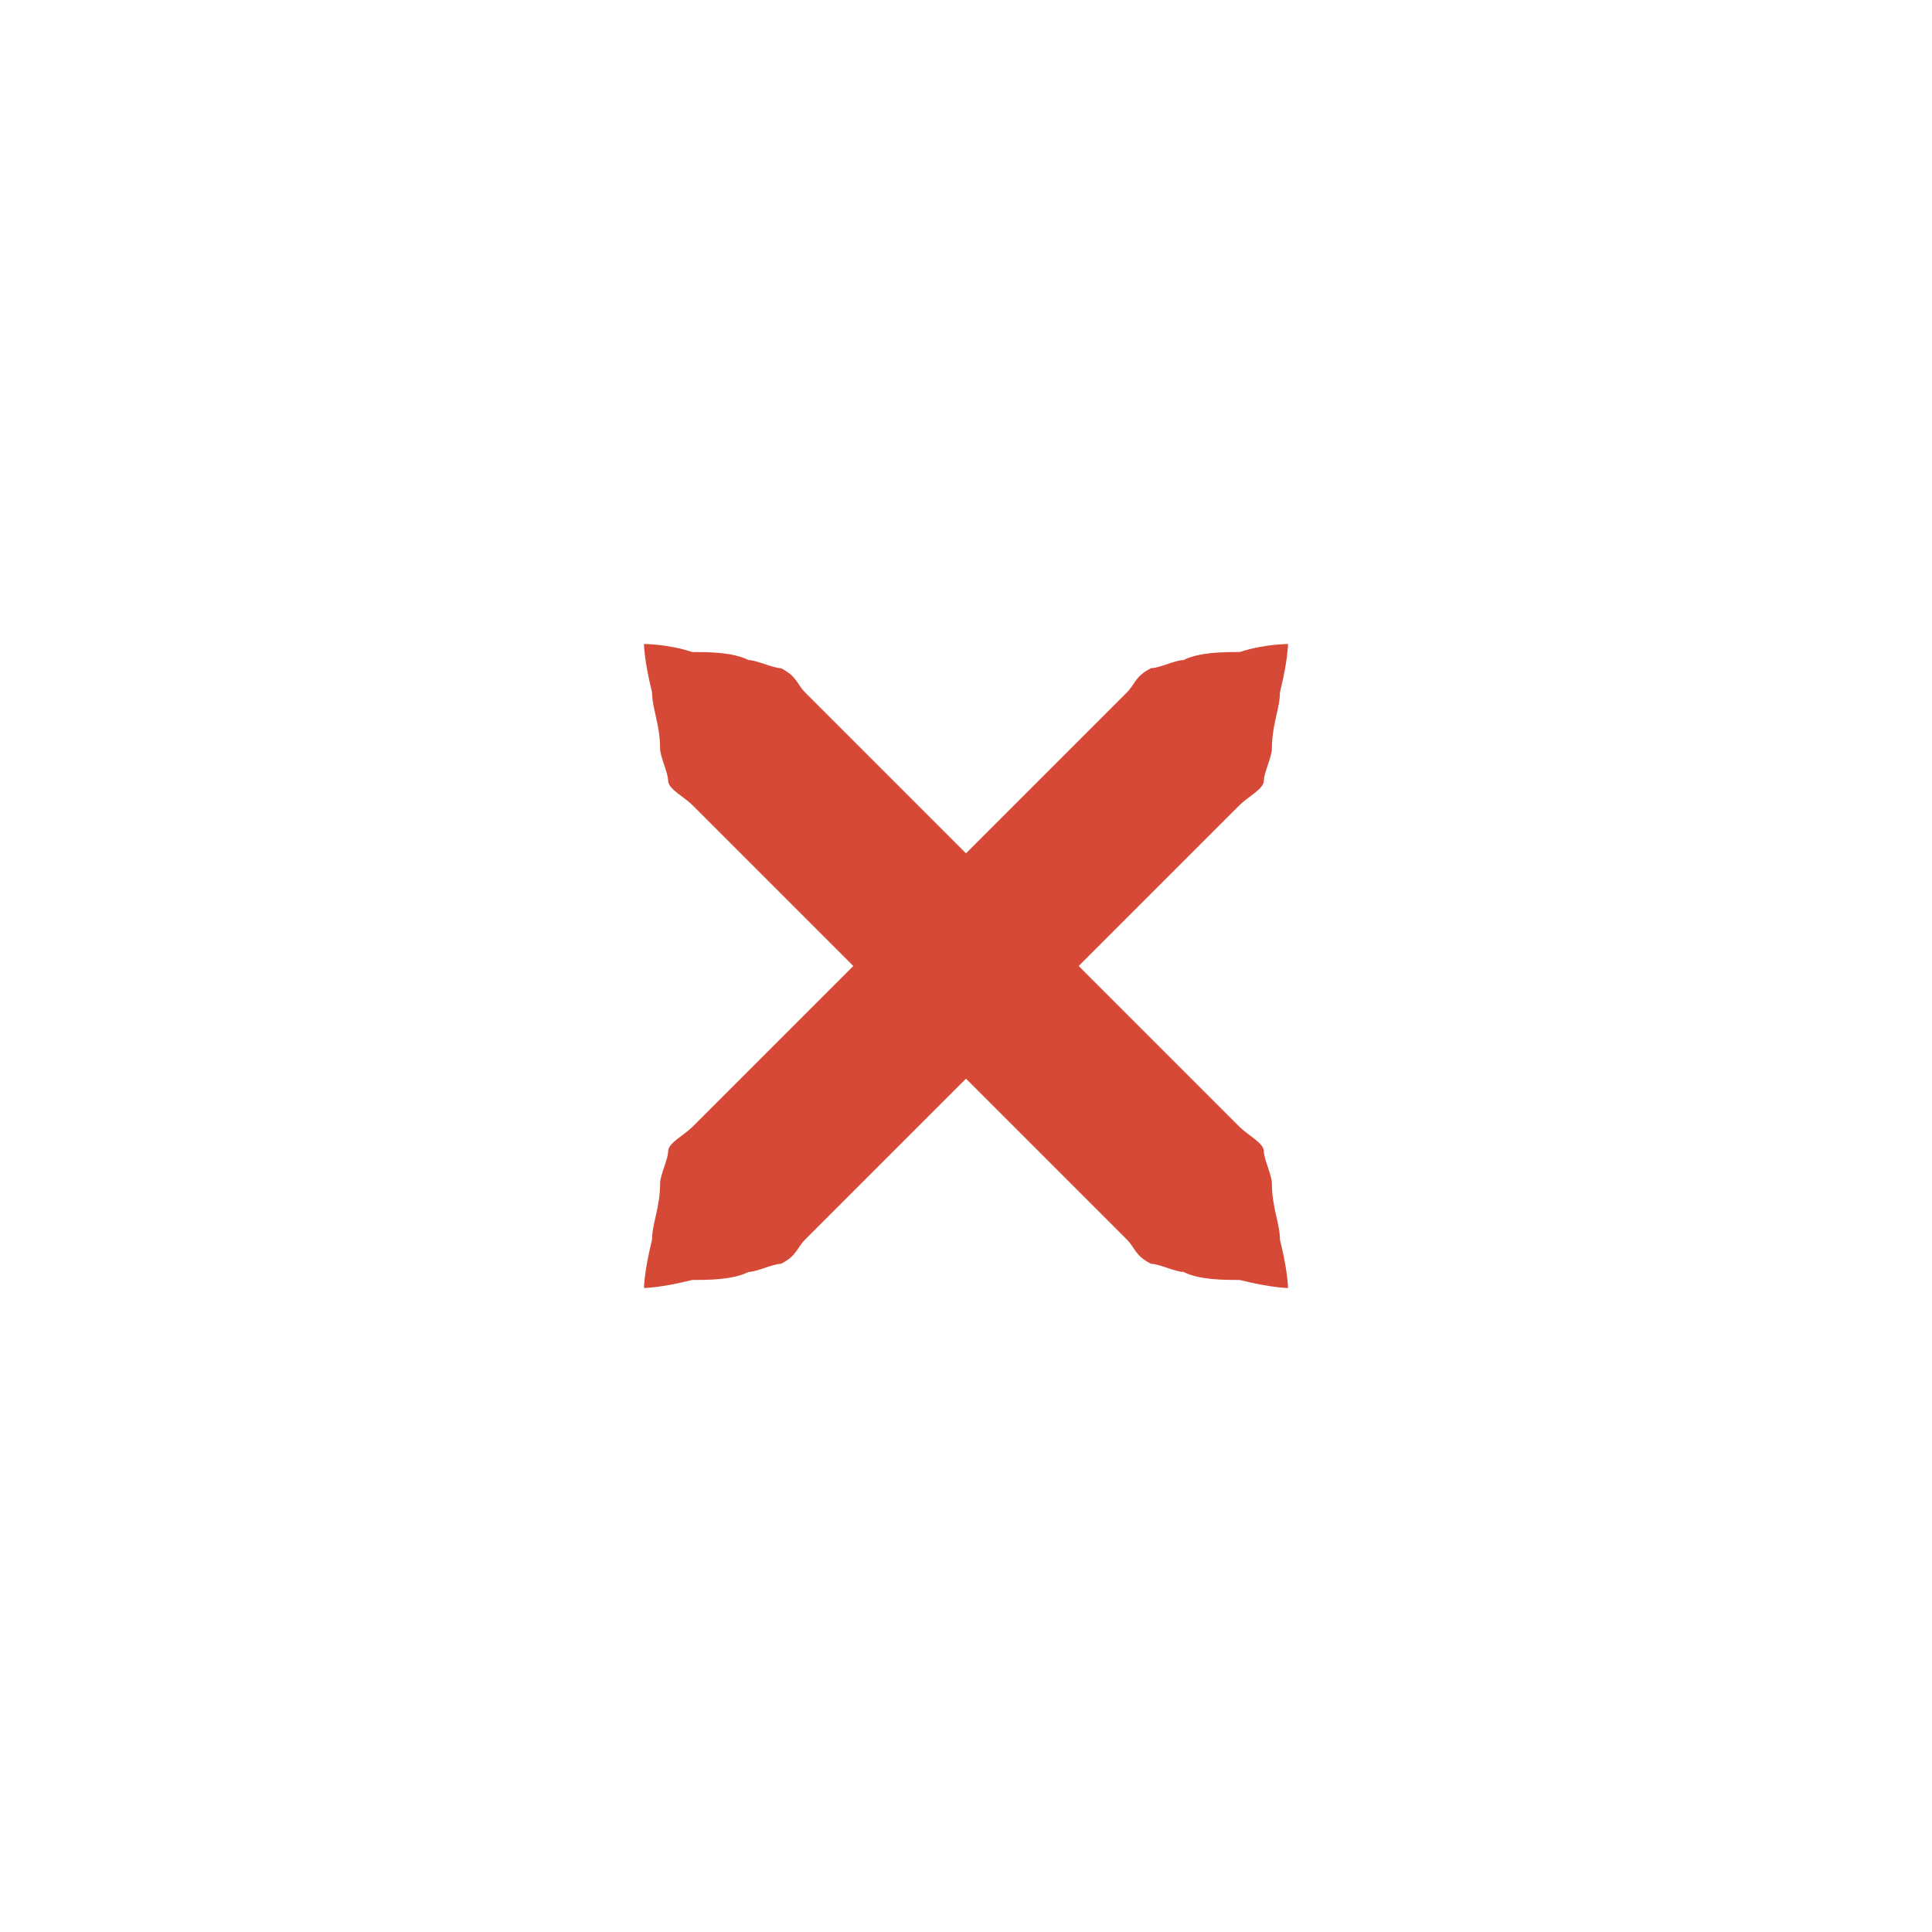
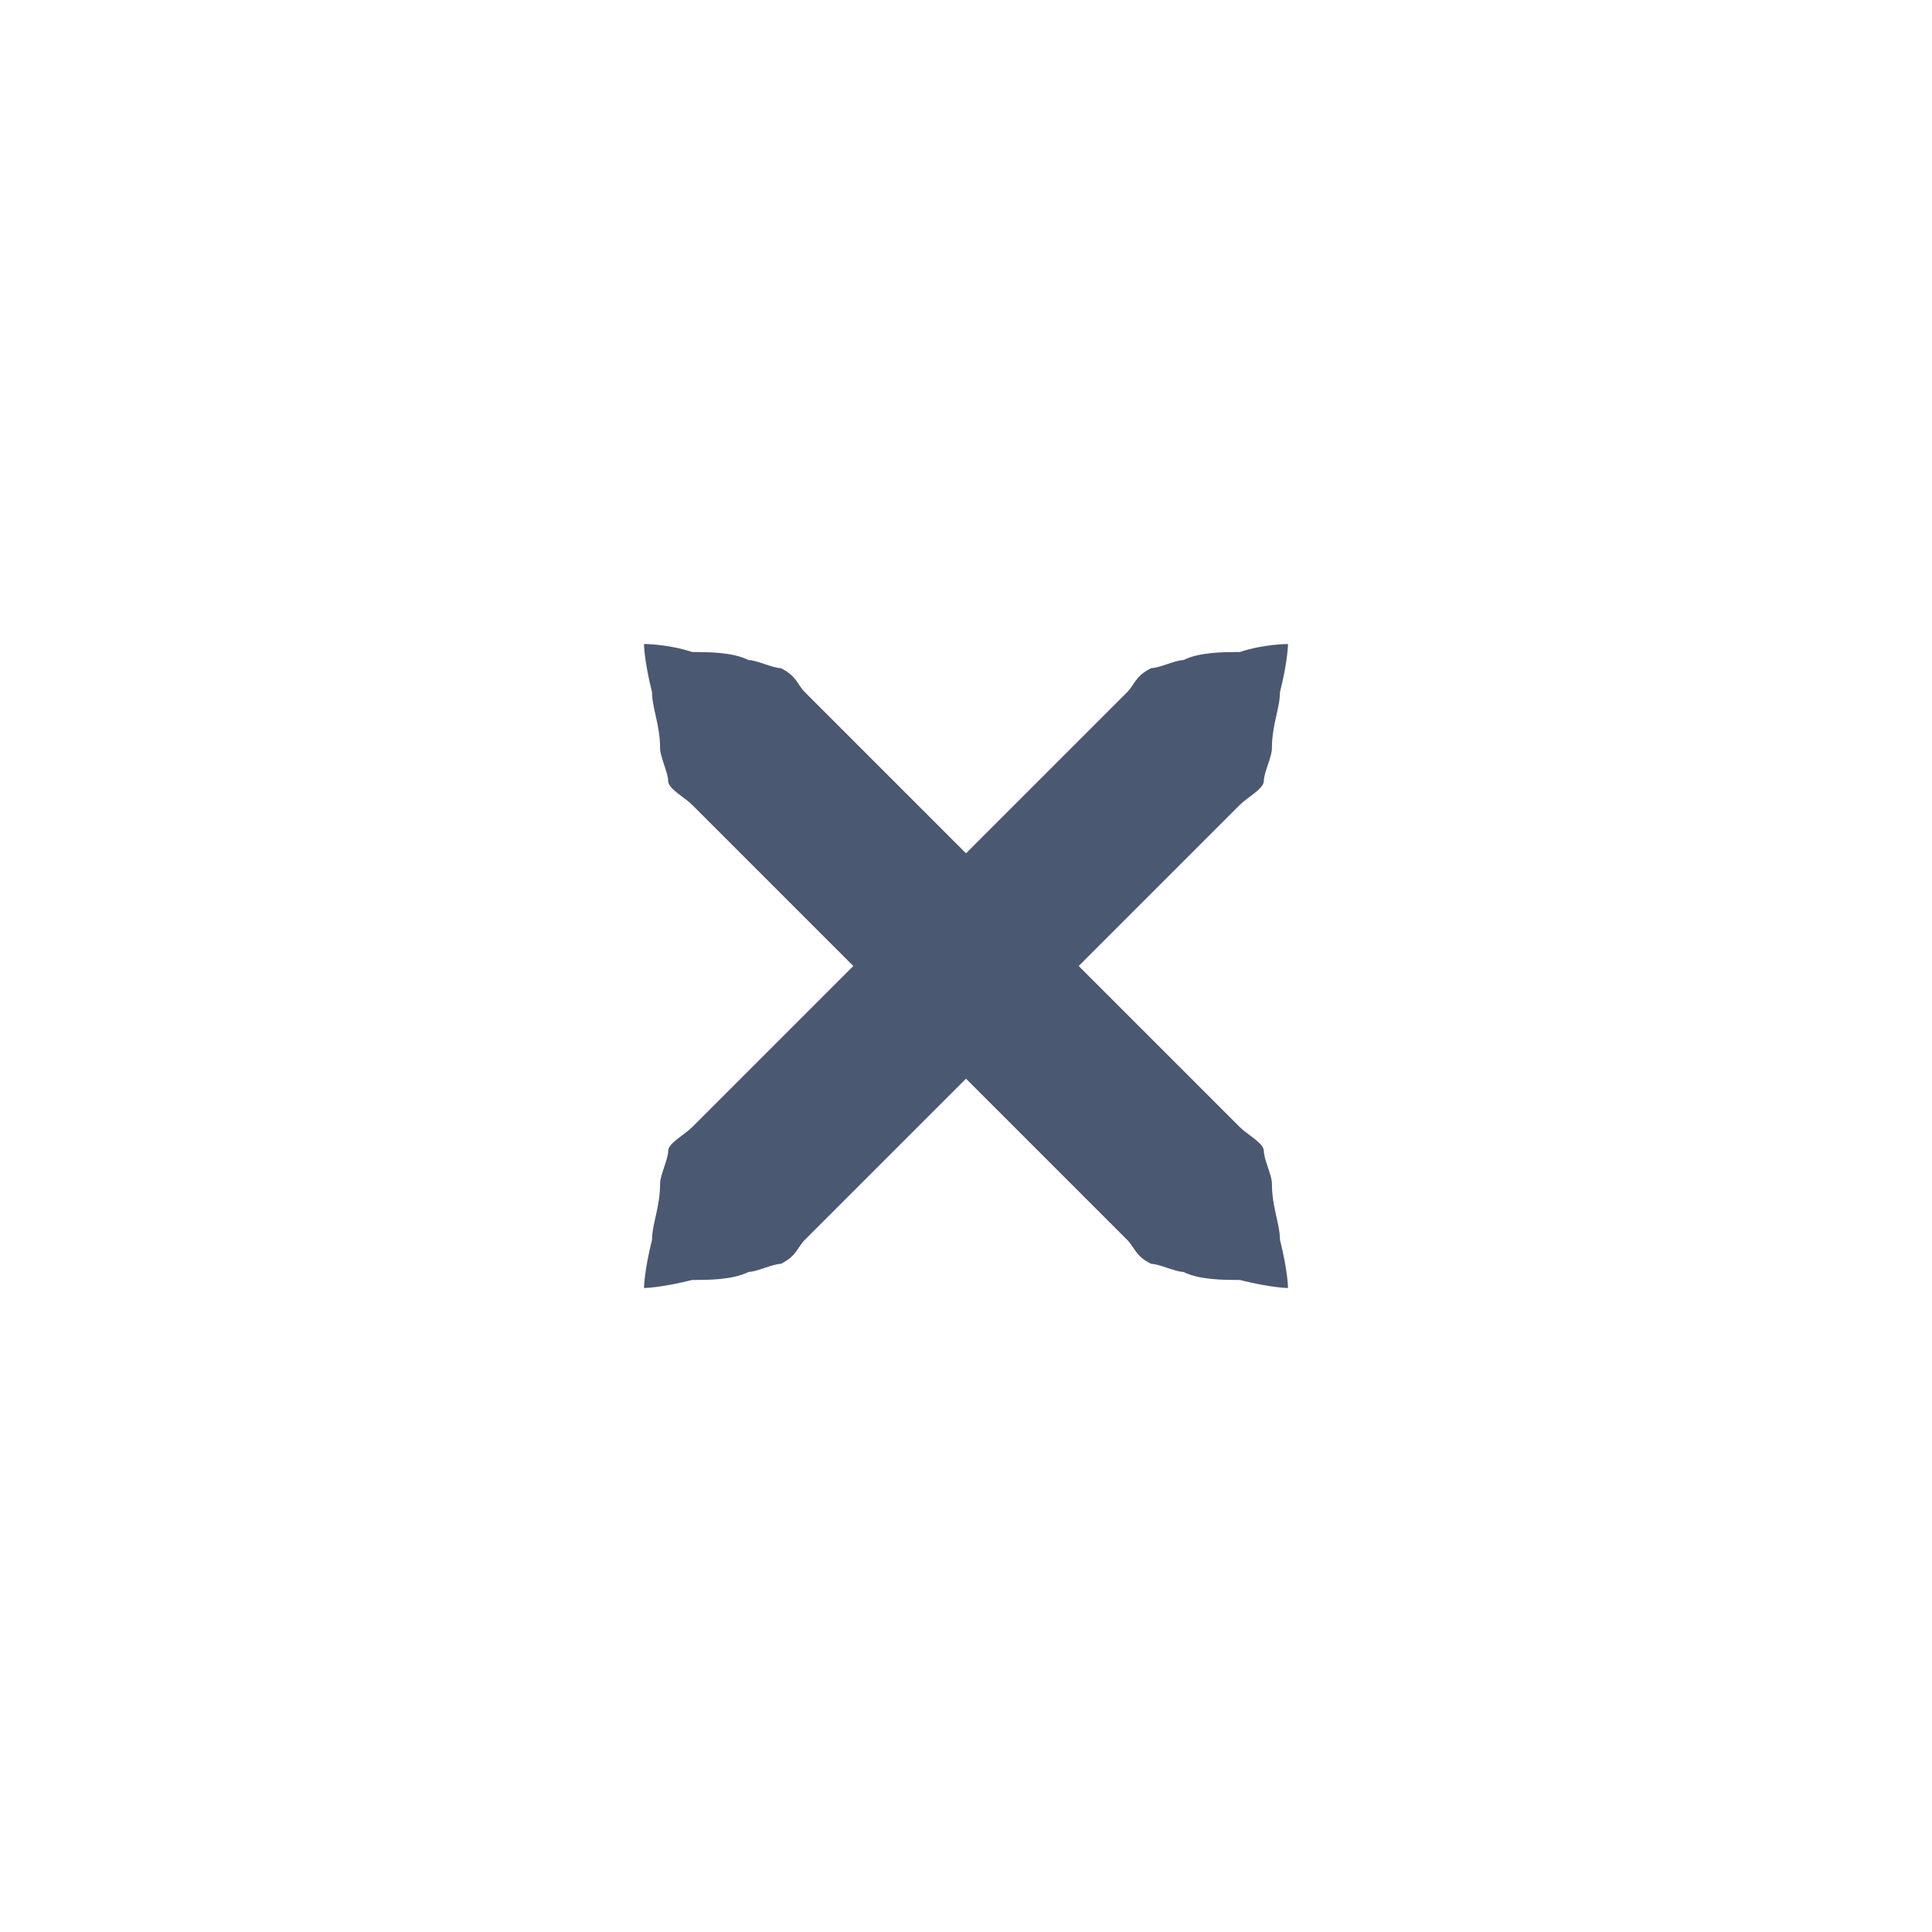
<svg xmlns="http://www.w3.org/2000/svg" xmlns:xlink="http://www.w3.org/1999/xlink" version="1.1" x="0px" y="0px" width="24px" height="24px" viewBox="0 0 24 24">
-   <path id="a" fill="#d64937" d="M16,8c0,0,0,0.2-0.1,0.6c0,0.2-0.1,0.4-0.1,0.7c0,0.1-0.1,0.3-0.1,0.4c0,0.1-0.2,0.2-0.3,0.3c-0.7,0.7-1.7,1.7-2.7,2.7c-1,1-2,2-2.7,2.7c-0.1,0.1-0.1,0.2-0.3,0.3c-0.1,0-0.3,0.1-0.4,0.1c-0.2,0.1-0.5,0.1-0.7,0.1C8.2,16,8,16,8,16s0-0.2,0.1-0.6c0-0.2,0.1-0.4,0.1-0.7c0-0.1,0.1-0.3,0.1-0.4c0-0.1,0.2-0.2,0.3-0.3c0.7-0.7,1.7-1.7,2.7-2.7c1-1,2-2,2.7-2.7c0.1-0.1,0.1-0.2,0.3-0.3c0.1,0,0.3-0.1,0.4-0.1c0.2-0.1,0.5-0.1,0.7-0.1C15.7,8,16,8,16,8z" />
+   <path id="a" fill="#4b5871" d="M16,8c0,0,0,0.2-0.1,0.6c0,0.2-0.1,0.4-0.1,0.7c0,0.1-0.1,0.3-0.1,0.4c0,0.1-0.2,0.2-0.3,0.3c-0.7,0.7-1.7,1.7-2.7,2.7c-1,1-2,2-2.7,2.7c-0.1,0.1-0.1,0.2-0.3,0.3c-0.1,0-0.3,0.1-0.4,0.1c-0.2,0.1-0.5,0.1-0.7,0.1C8.2,16,8,16,8,16s0-0.2,0.1-0.6c0-0.2,0.1-0.4,0.1-0.7c0-0.1,0.1-0.3,0.1-0.4c0-0.1,0.2-0.2,0.3-0.3c0.7-0.7,1.7-1.7,2.7-2.7c1-1,2-2,2.7-2.7c0.1-0.1,0.1-0.2,0.3-0.3c0.1,0,0.3-0.1,0.4-0.1c0.2-0.1,0.5-0.1,0.7-0.1C15.7,8,16,8,16,8z" />
  <use xlink:href="#a" transform="matrix(-1,0,0,1,24,0)" />
</svg>
